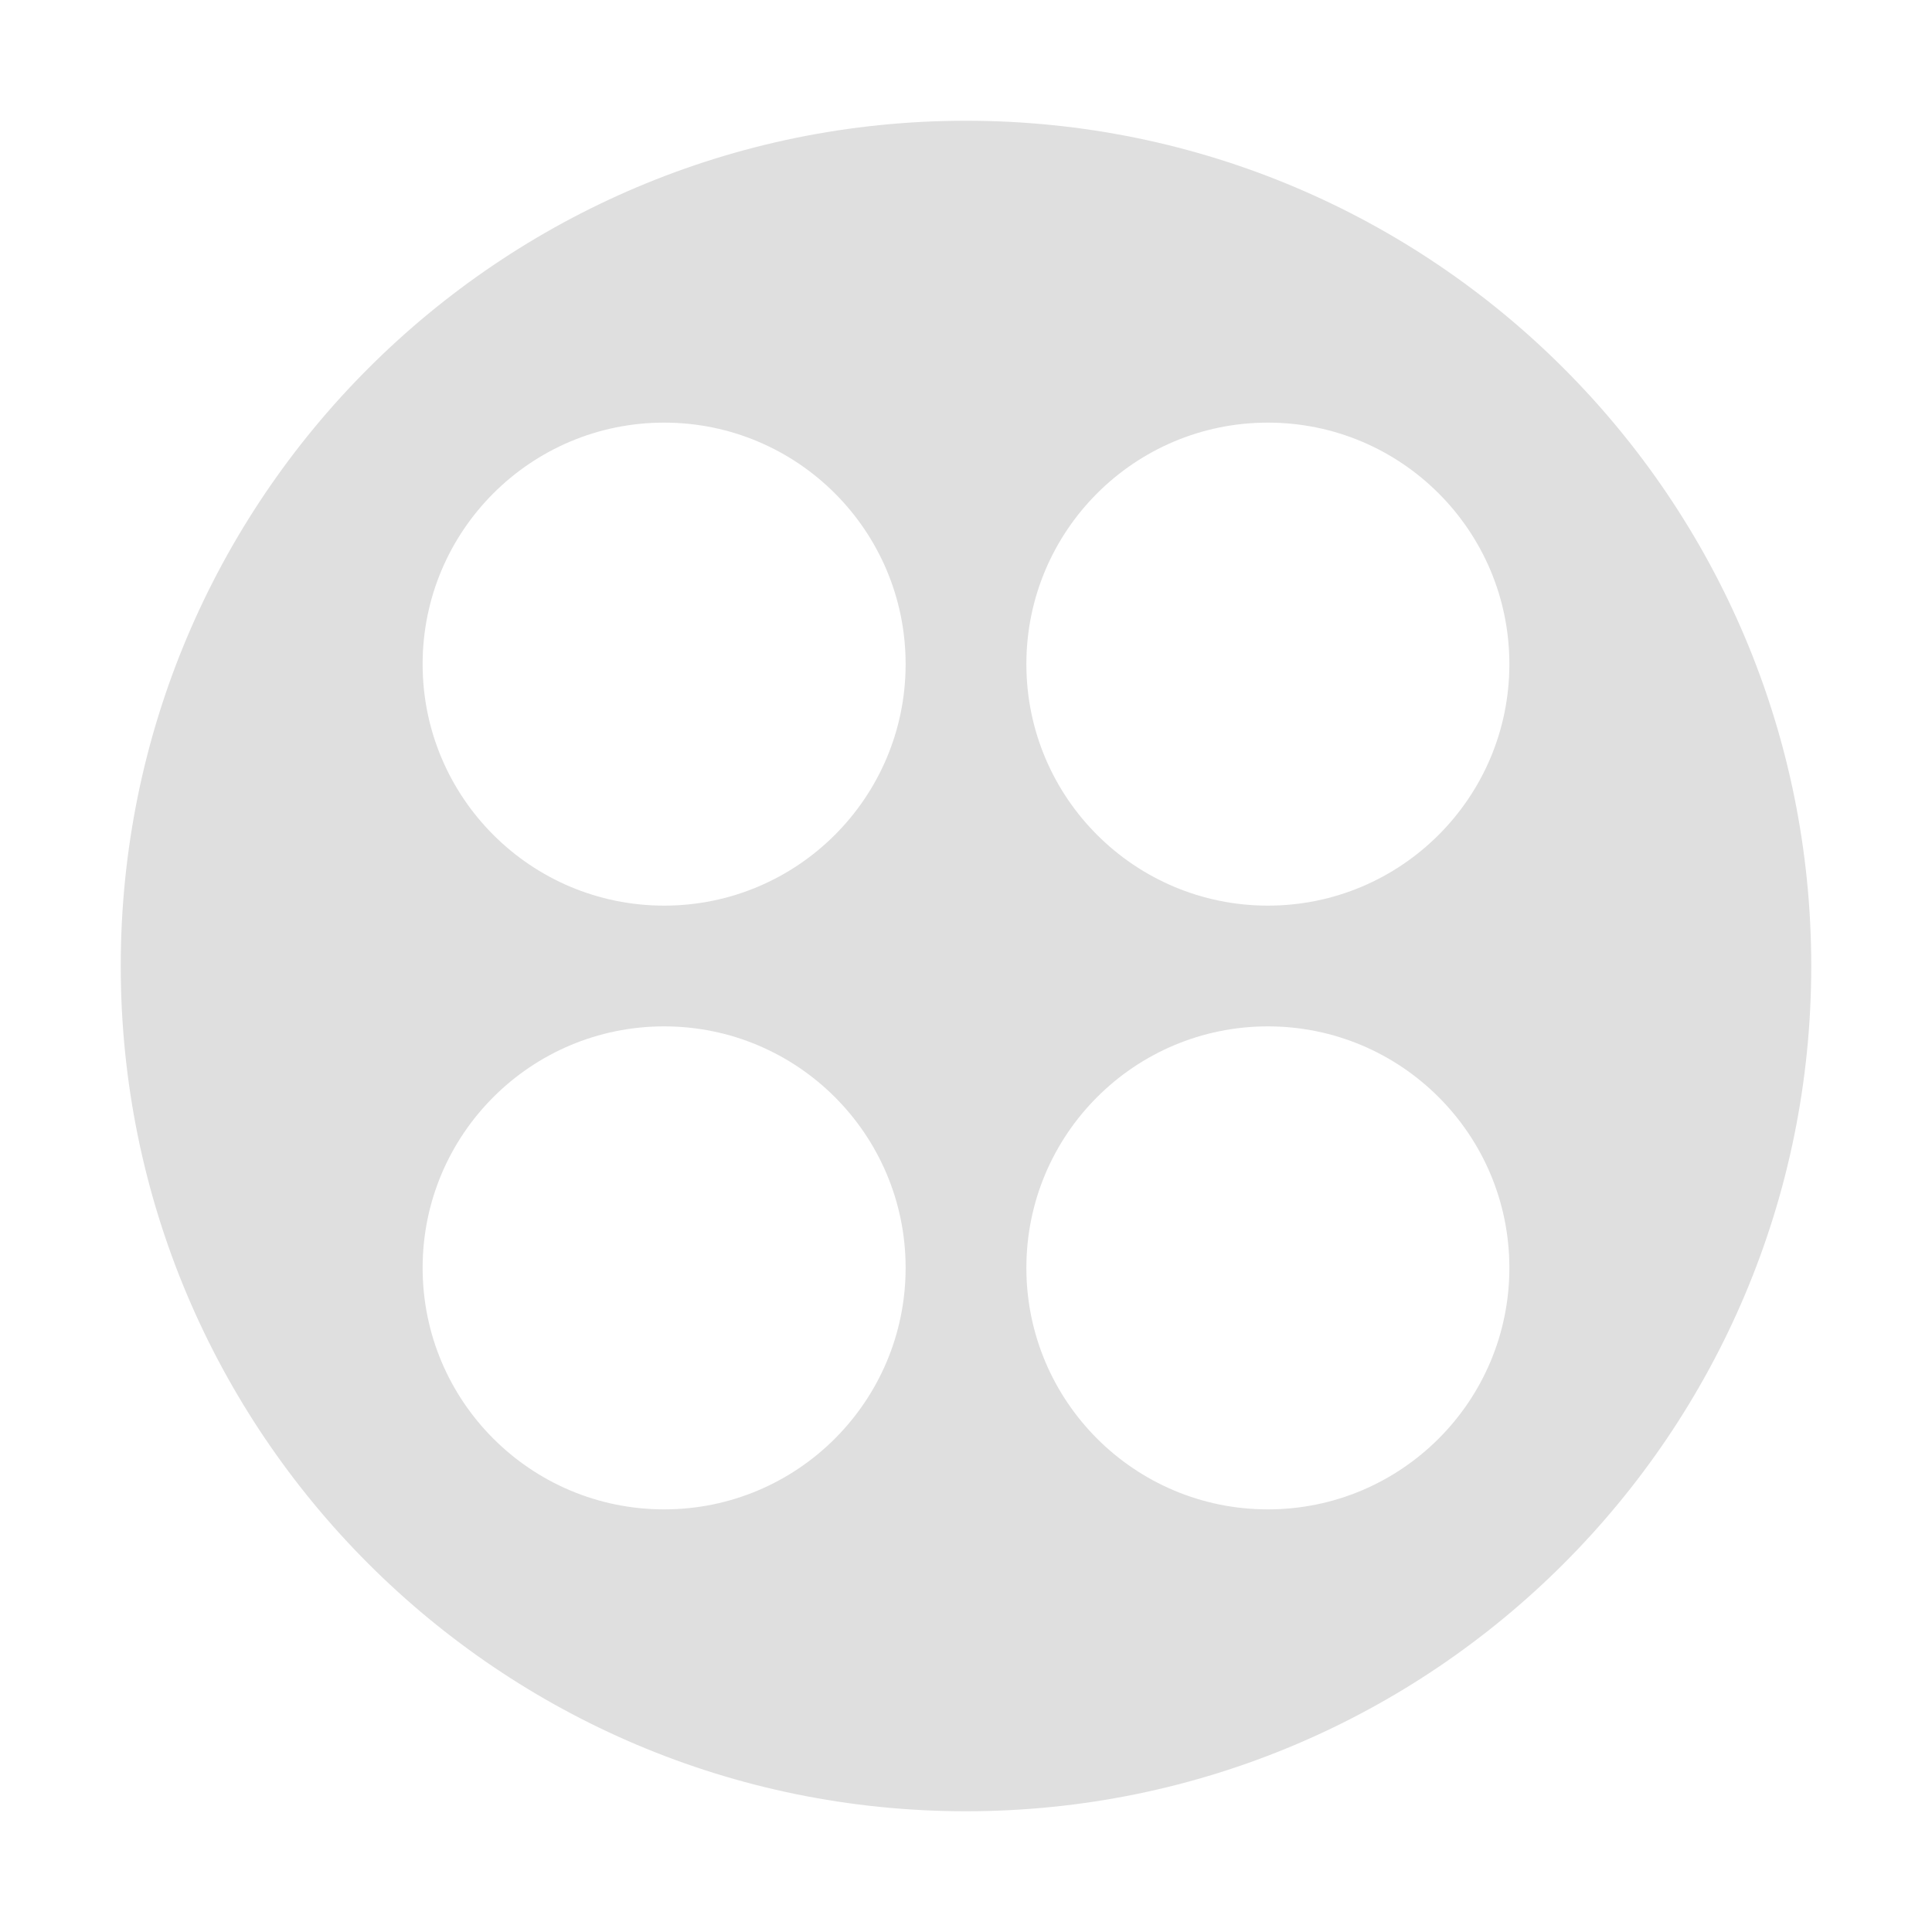
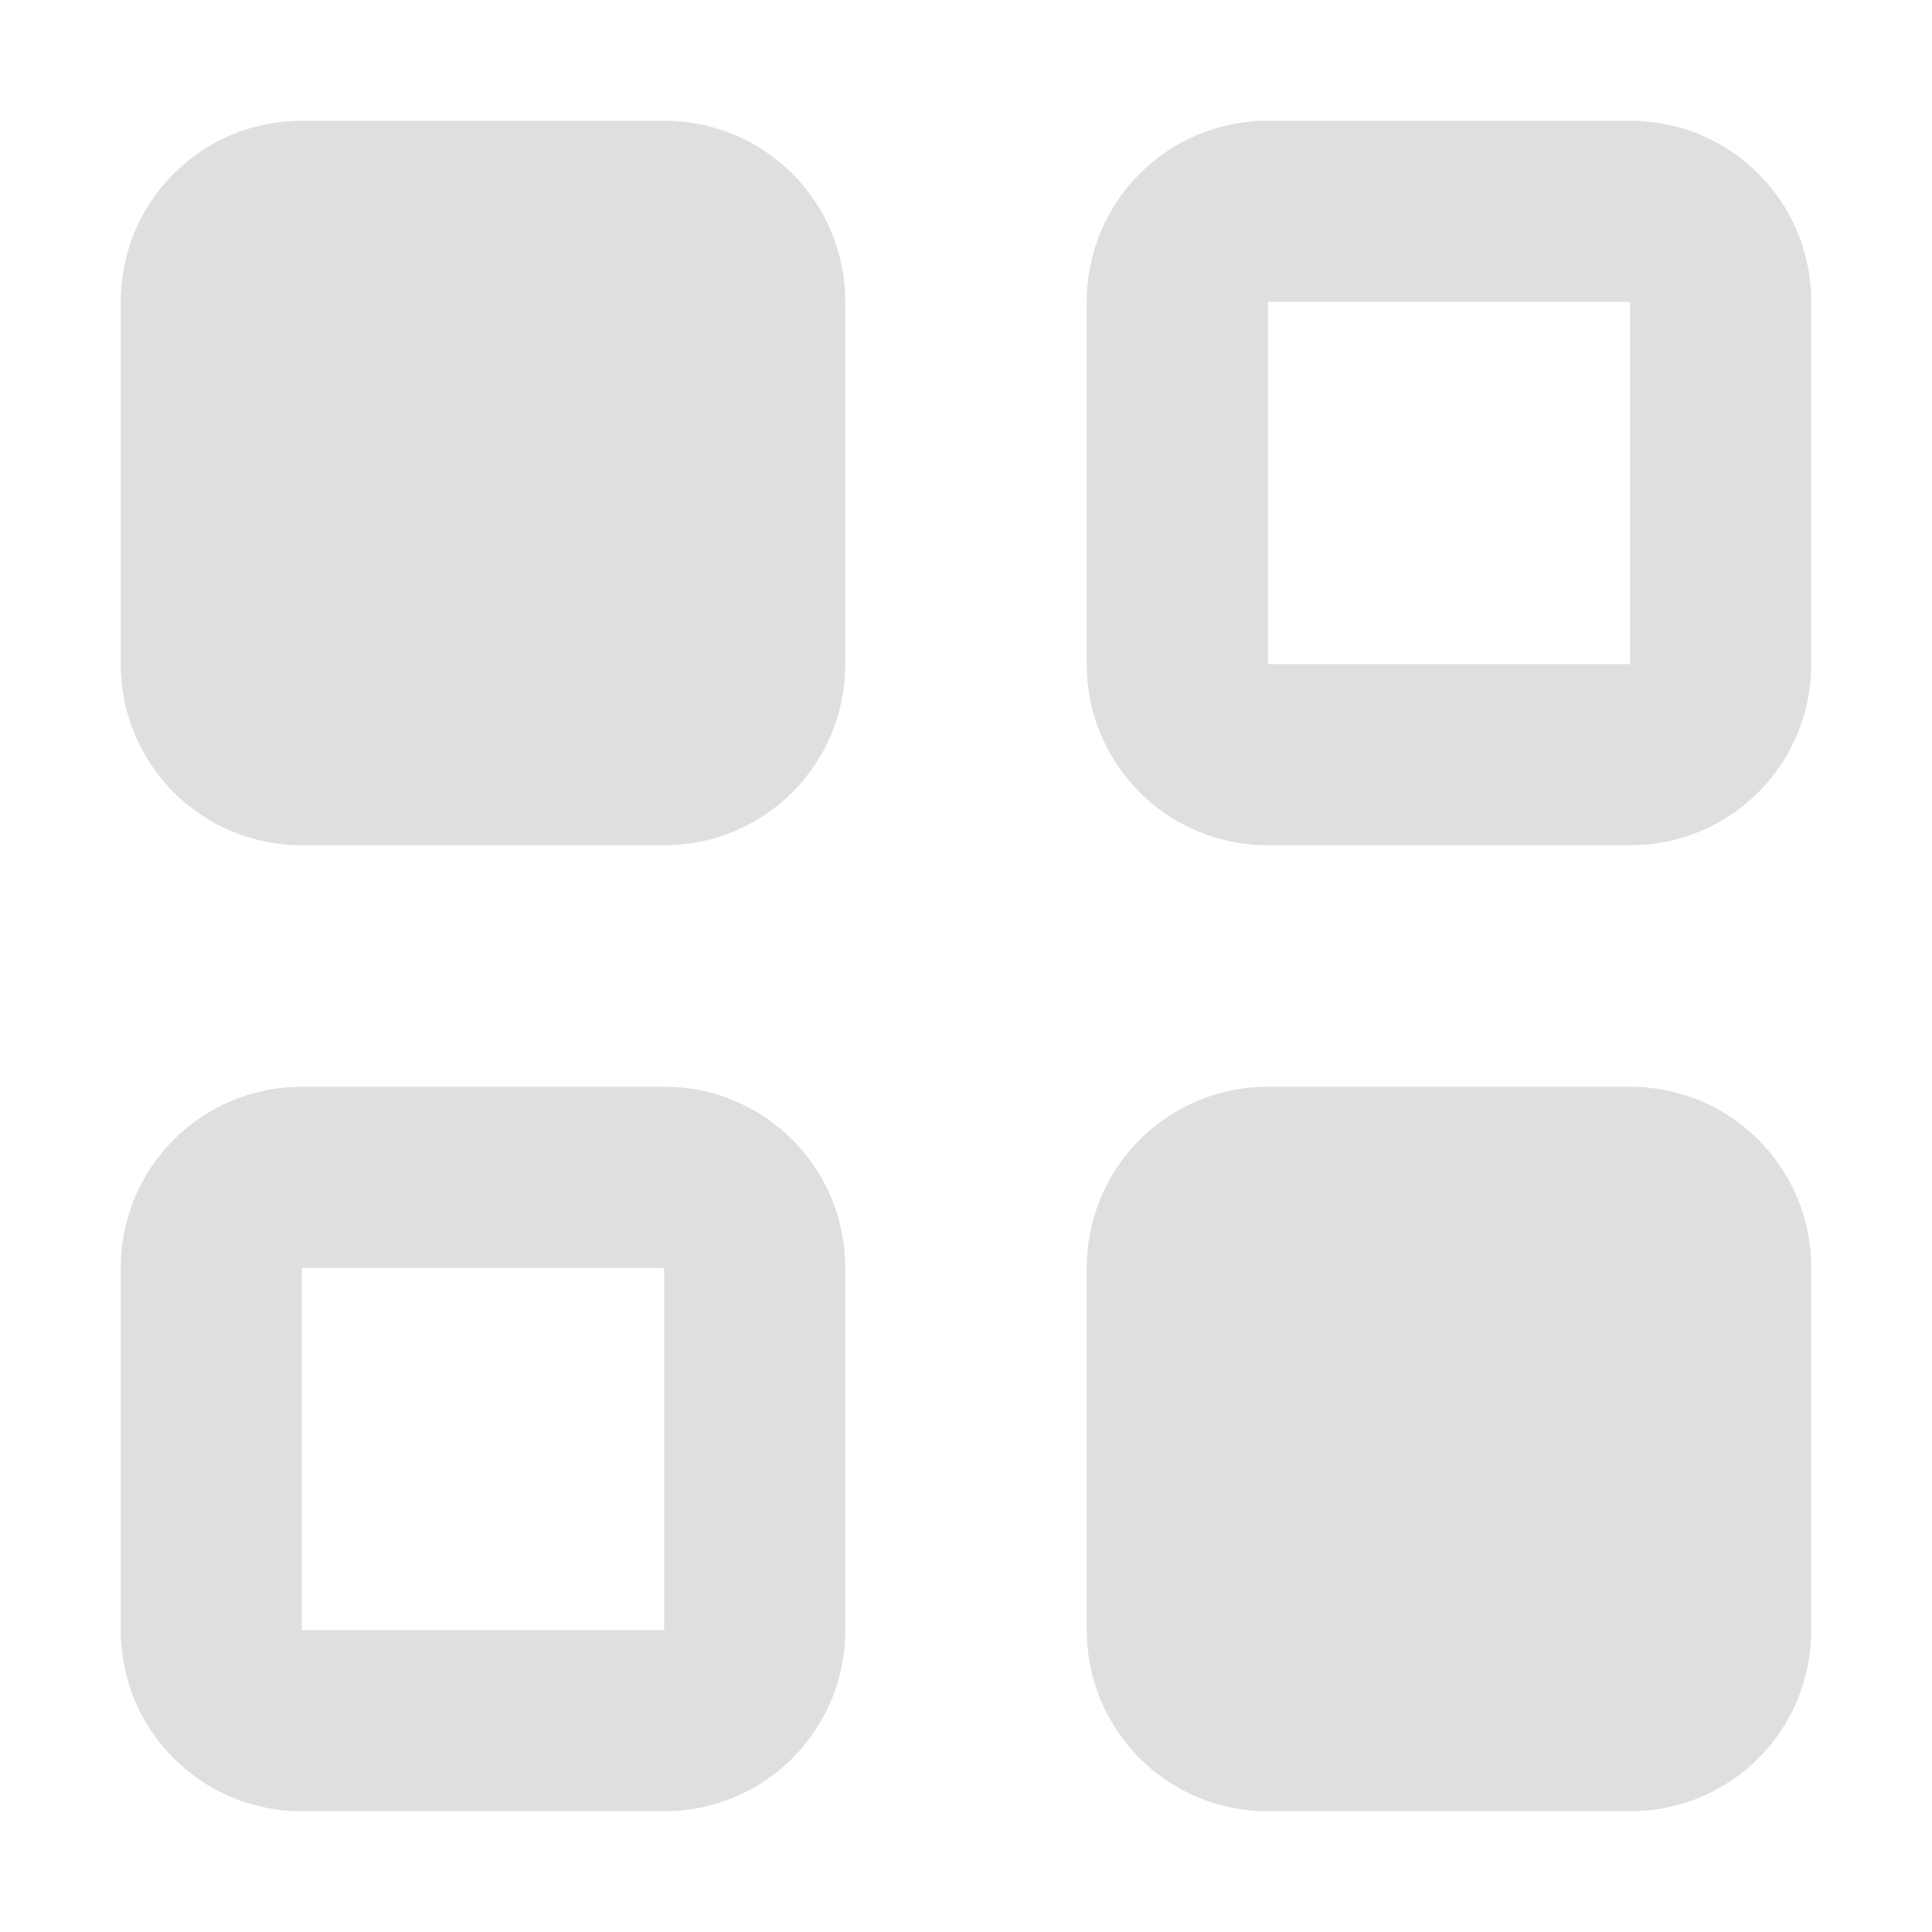
- <svg xmlns="http://www.w3.org/2000/svg" width="32" height="32" version="1.1">
+ <svg xmlns="http://www.w3.org/2000/svg" id="svg9" width="32" height="32" version="1.1">
  <defs id="materia">
    <style id="current-color-scheme" type="text/css">
   .ColorScheme-Background {color:#181818; } .ColorScheme-ButtonBackground { color:#343434; } .ColorScheme-Highlight { color:#1a73e8; } .ColorScheme-Text { color:#dfdfdf; } .ColorScheme-ViewBackground { color:#242424; } .ColorScheme-NegativeText { color:#ff4747; }
  </style>
  </defs>
  <g id="applications-other">
-     <rect style="opacity:0.001" width="32" height="32" x="0" y="0" />
-     <path style="fill:currentColor" class="ColorScheme-Text" d="M 16 2 A 14 14 0 0 0 2 16 A 14 14 0 0 0 16 30 A 14 14 0 0 0 30 16 A 14 14 0 0 0 16 2 z M 11 7 A 4 4 0 0 1 15 11 A 4 4 0 0 1 11 15 A 4 4 0 0 1 7 11 A 4 4 0 0 1 11 7 z M 21 7 A 4 4 0 0 1 25 11 A 4 4 0 0 1 21 15 A 4 4 0 0 1 17 11 A 4 4 0 0 1 21 7 z M 11 17 A 4 4 0 0 1 15 21 A 4 4 0 0 1 11 25 A 4 4 0 0 1 7 21 A 4 4 0 0 1 11 17 z M 21 17 A 4 4 0 0 1 25 21 A 4 4 0 0 1 21 25 A 4 4 0 0 1 17 21 A 4 4 0 0 1 21 17 z" />
+     <rect id="rect855" style="opacity:0.001" width="32" height="32" x="0" y="0" />
+     <path id="path829" style="fill:currentColor" class="ColorScheme-Text" d="M 5 2 C 3.338 2 2 3.338 2 5 L 2 11 C 2 12.662 3.338 14 5 14 L 11 14 C 12.662 14 14 12.662 14 11 L 14 5 C 14 3.338 12.662 2 11 2 L 5 2 z M 21 2 C 19.338 2 18 3.338 18 5 L 18 11 C 18 12.662 19.338 14 21 14 L 27 14 C 28.662 14 30 12.662 30 11 L 30 5 C 30 3.338 28.662 2 27 2 L 21 2 z M 21 5 L 27 5 L 27 11 L 21 11 L 21 5 z M 5 18 C 3.338 18 2 19.338 2 21 L 2 27 C 2 28.662 3.338 30 5 30 L 11 30 C 12.662 30 14 28.662 14 27 L 14 21 C 14 19.338 12.662 18 11 18 L 5 18 z M 21 18 C 19.338 18 18 19.338 18 21 L 18 27 C 18 28.662 19.338 30 21 30 L 27 30 C 28.662 30 30 28.662 30 27 L 30 21 C 30 19.338 28.662 18 27 18 L 21 18 z M 5 21 L 11 21 L 11 27 L 5 27 L 5 21 z" />
  </g>
</svg>
